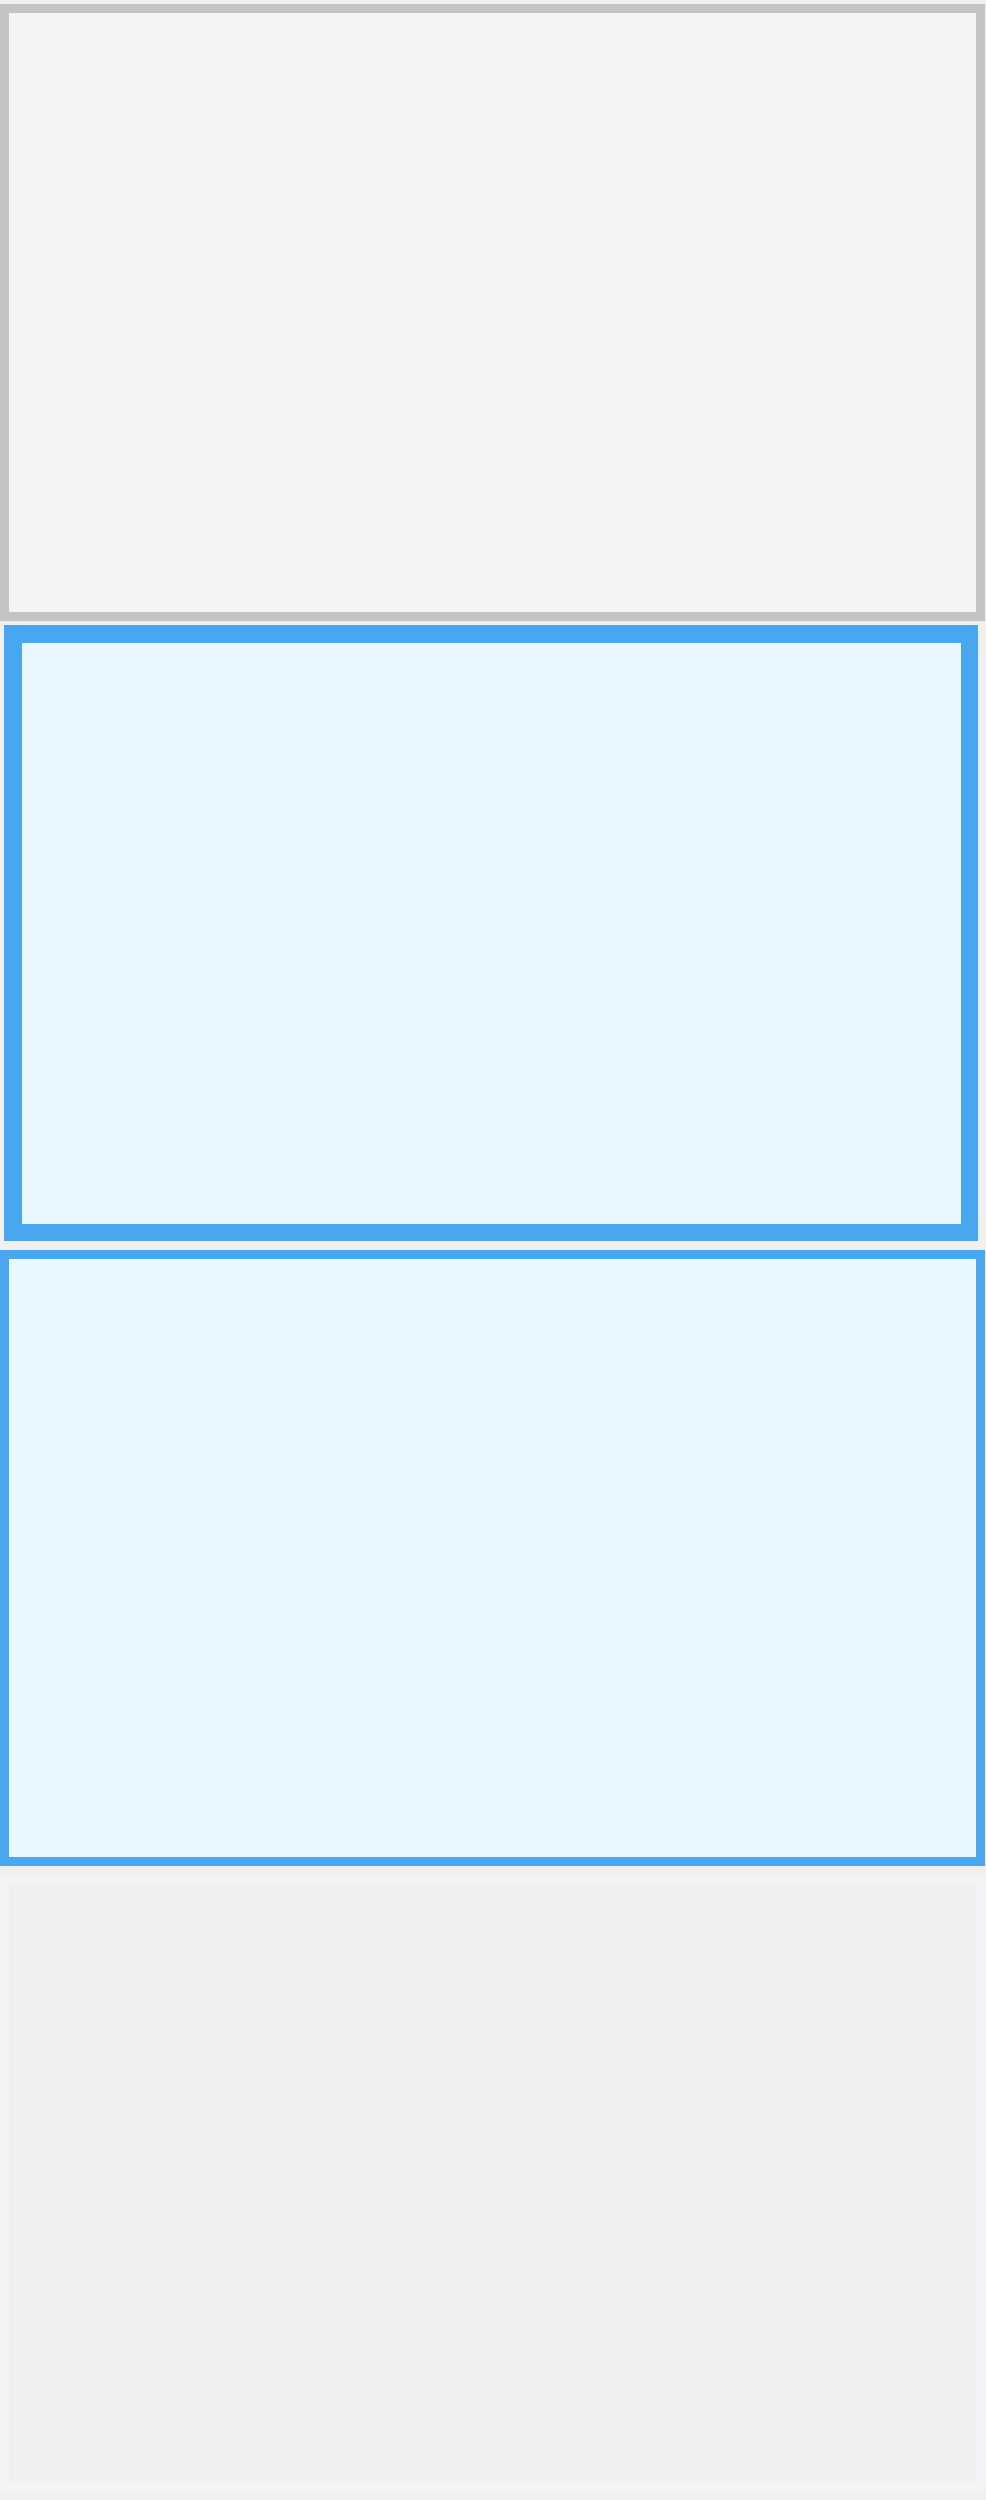
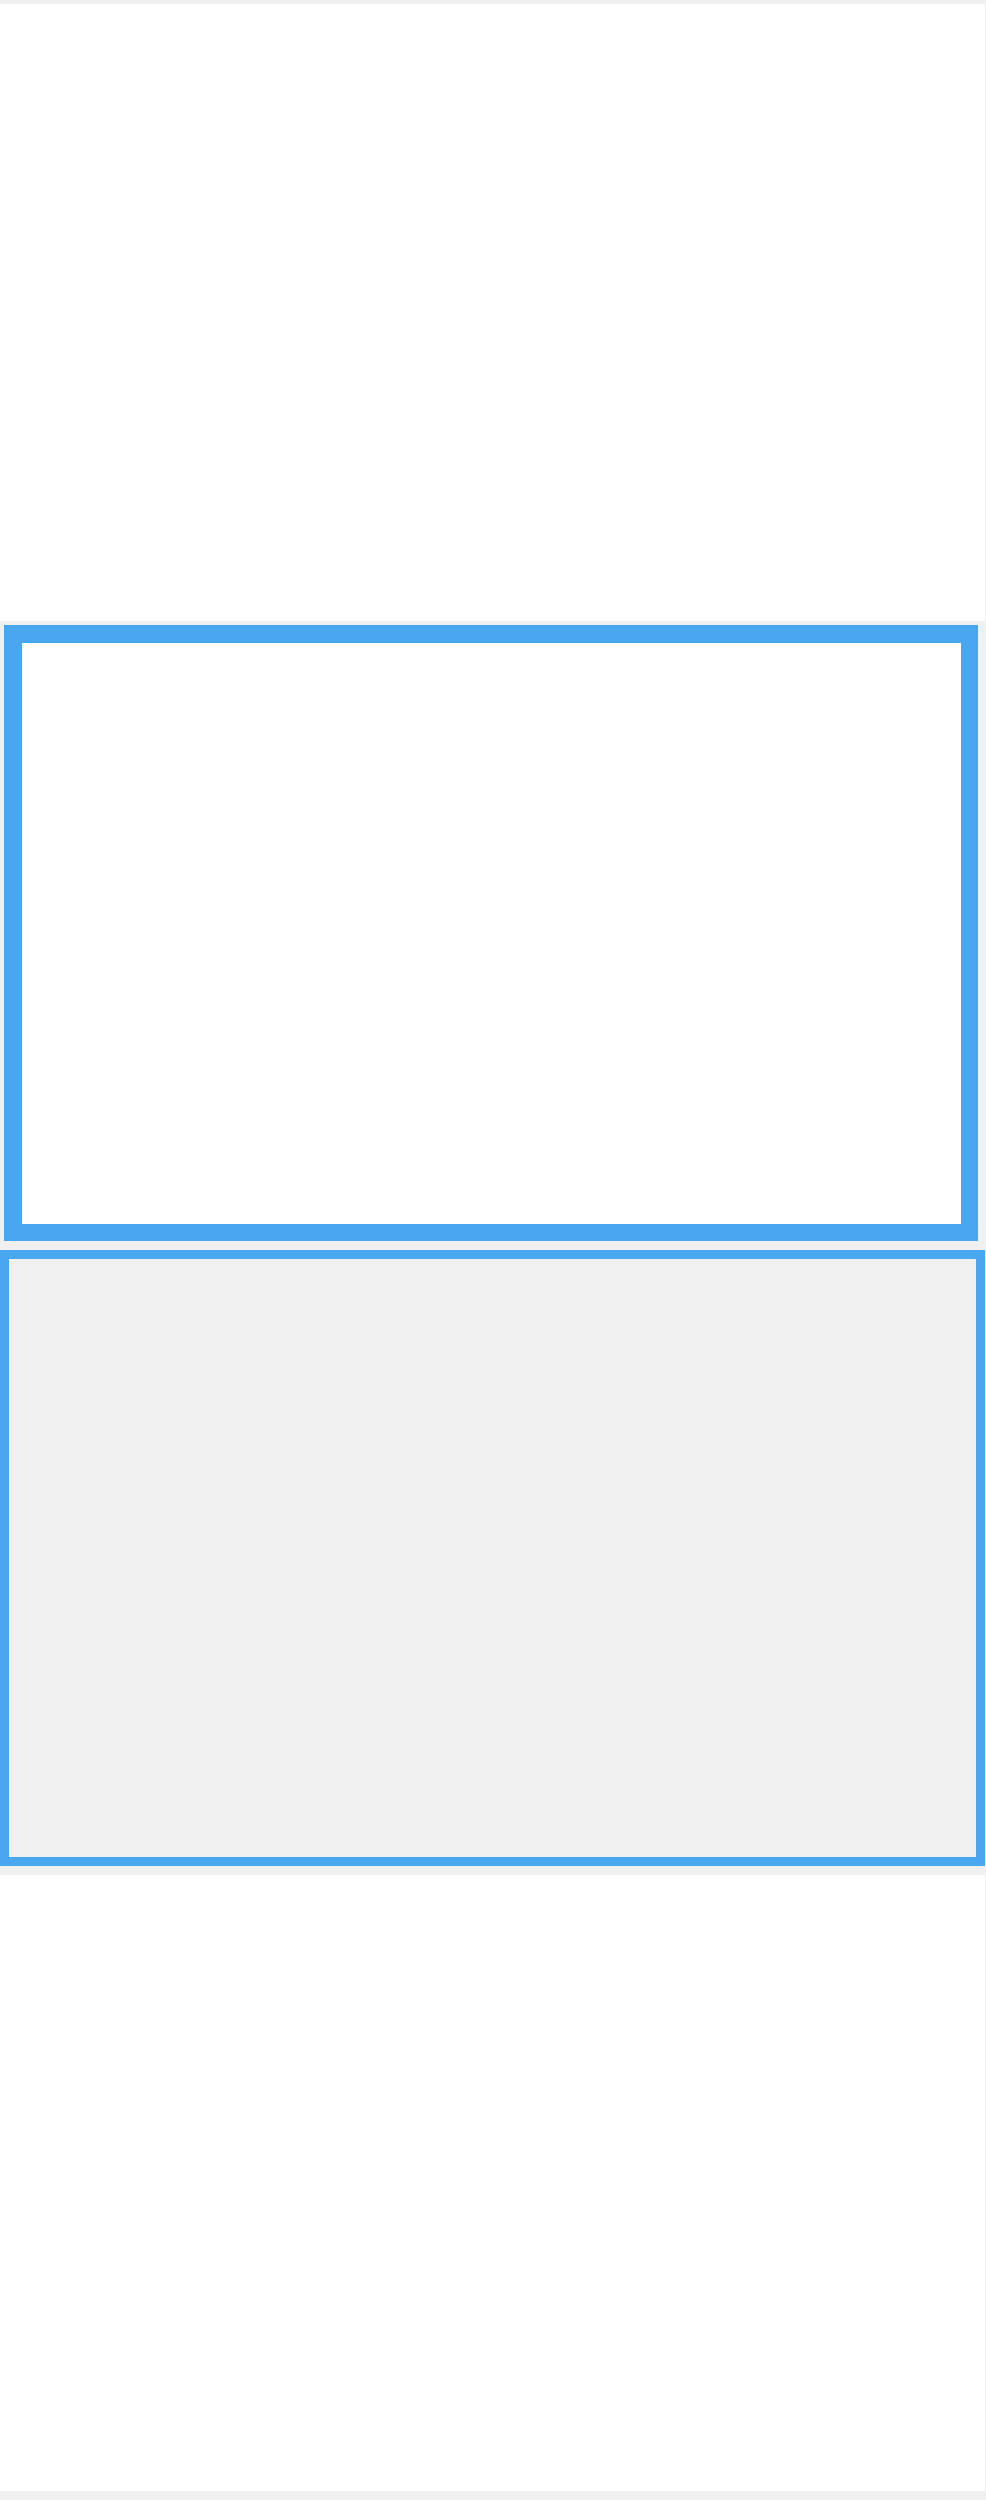
<svg xmlns="http://www.w3.org/2000/svg" height="284" width="112" shape-rendering="crispEdges">
-   <rect fill="#f4f4f6" height="69" stroke="#c4c4c4" width="99%" x="0.5" y="1" vector-effect="non-scaling-stroke" />
-   <rect fill="#e9f7fe" height="68" stroke="#48a7ee" stroke-width="2" width="97%" x="1.5" y="72" vector-effect="non-scaling-stroke" />
-   <rect fill="#e9f7fe" height="69" stroke="#48a7ee" width="99%" x="0.5" y="142.5" vector-effect="non-scaling-stroke" />
-   <rect fill="none" height="69" stroke="#f4f4f6" width="99%" x="0.5" y="213.5" vector-effect="non-scaling-stroke" />
+   <rect fill="white" height="69" stroke="white" width="99%" x="0.5" y="1" vector-effect="non-scaling-stroke" />
+   <rect fill="white" height="68" stroke="#48a7ee" stroke-width="2" width="97%" x="1.5" y="72" vector-effect="non-scaling-stroke" />
+   <rect fill="none" height="69" stroke="#48a7ee" width="99%" x="0.5" y="142.5" vector-effect="non-scaling-stroke" />
+   <rect fill="white" height="69" stroke="white" width="99%" x="0.5" y="213.5" vector-effect="non-scaling-stroke" />
</svg>
